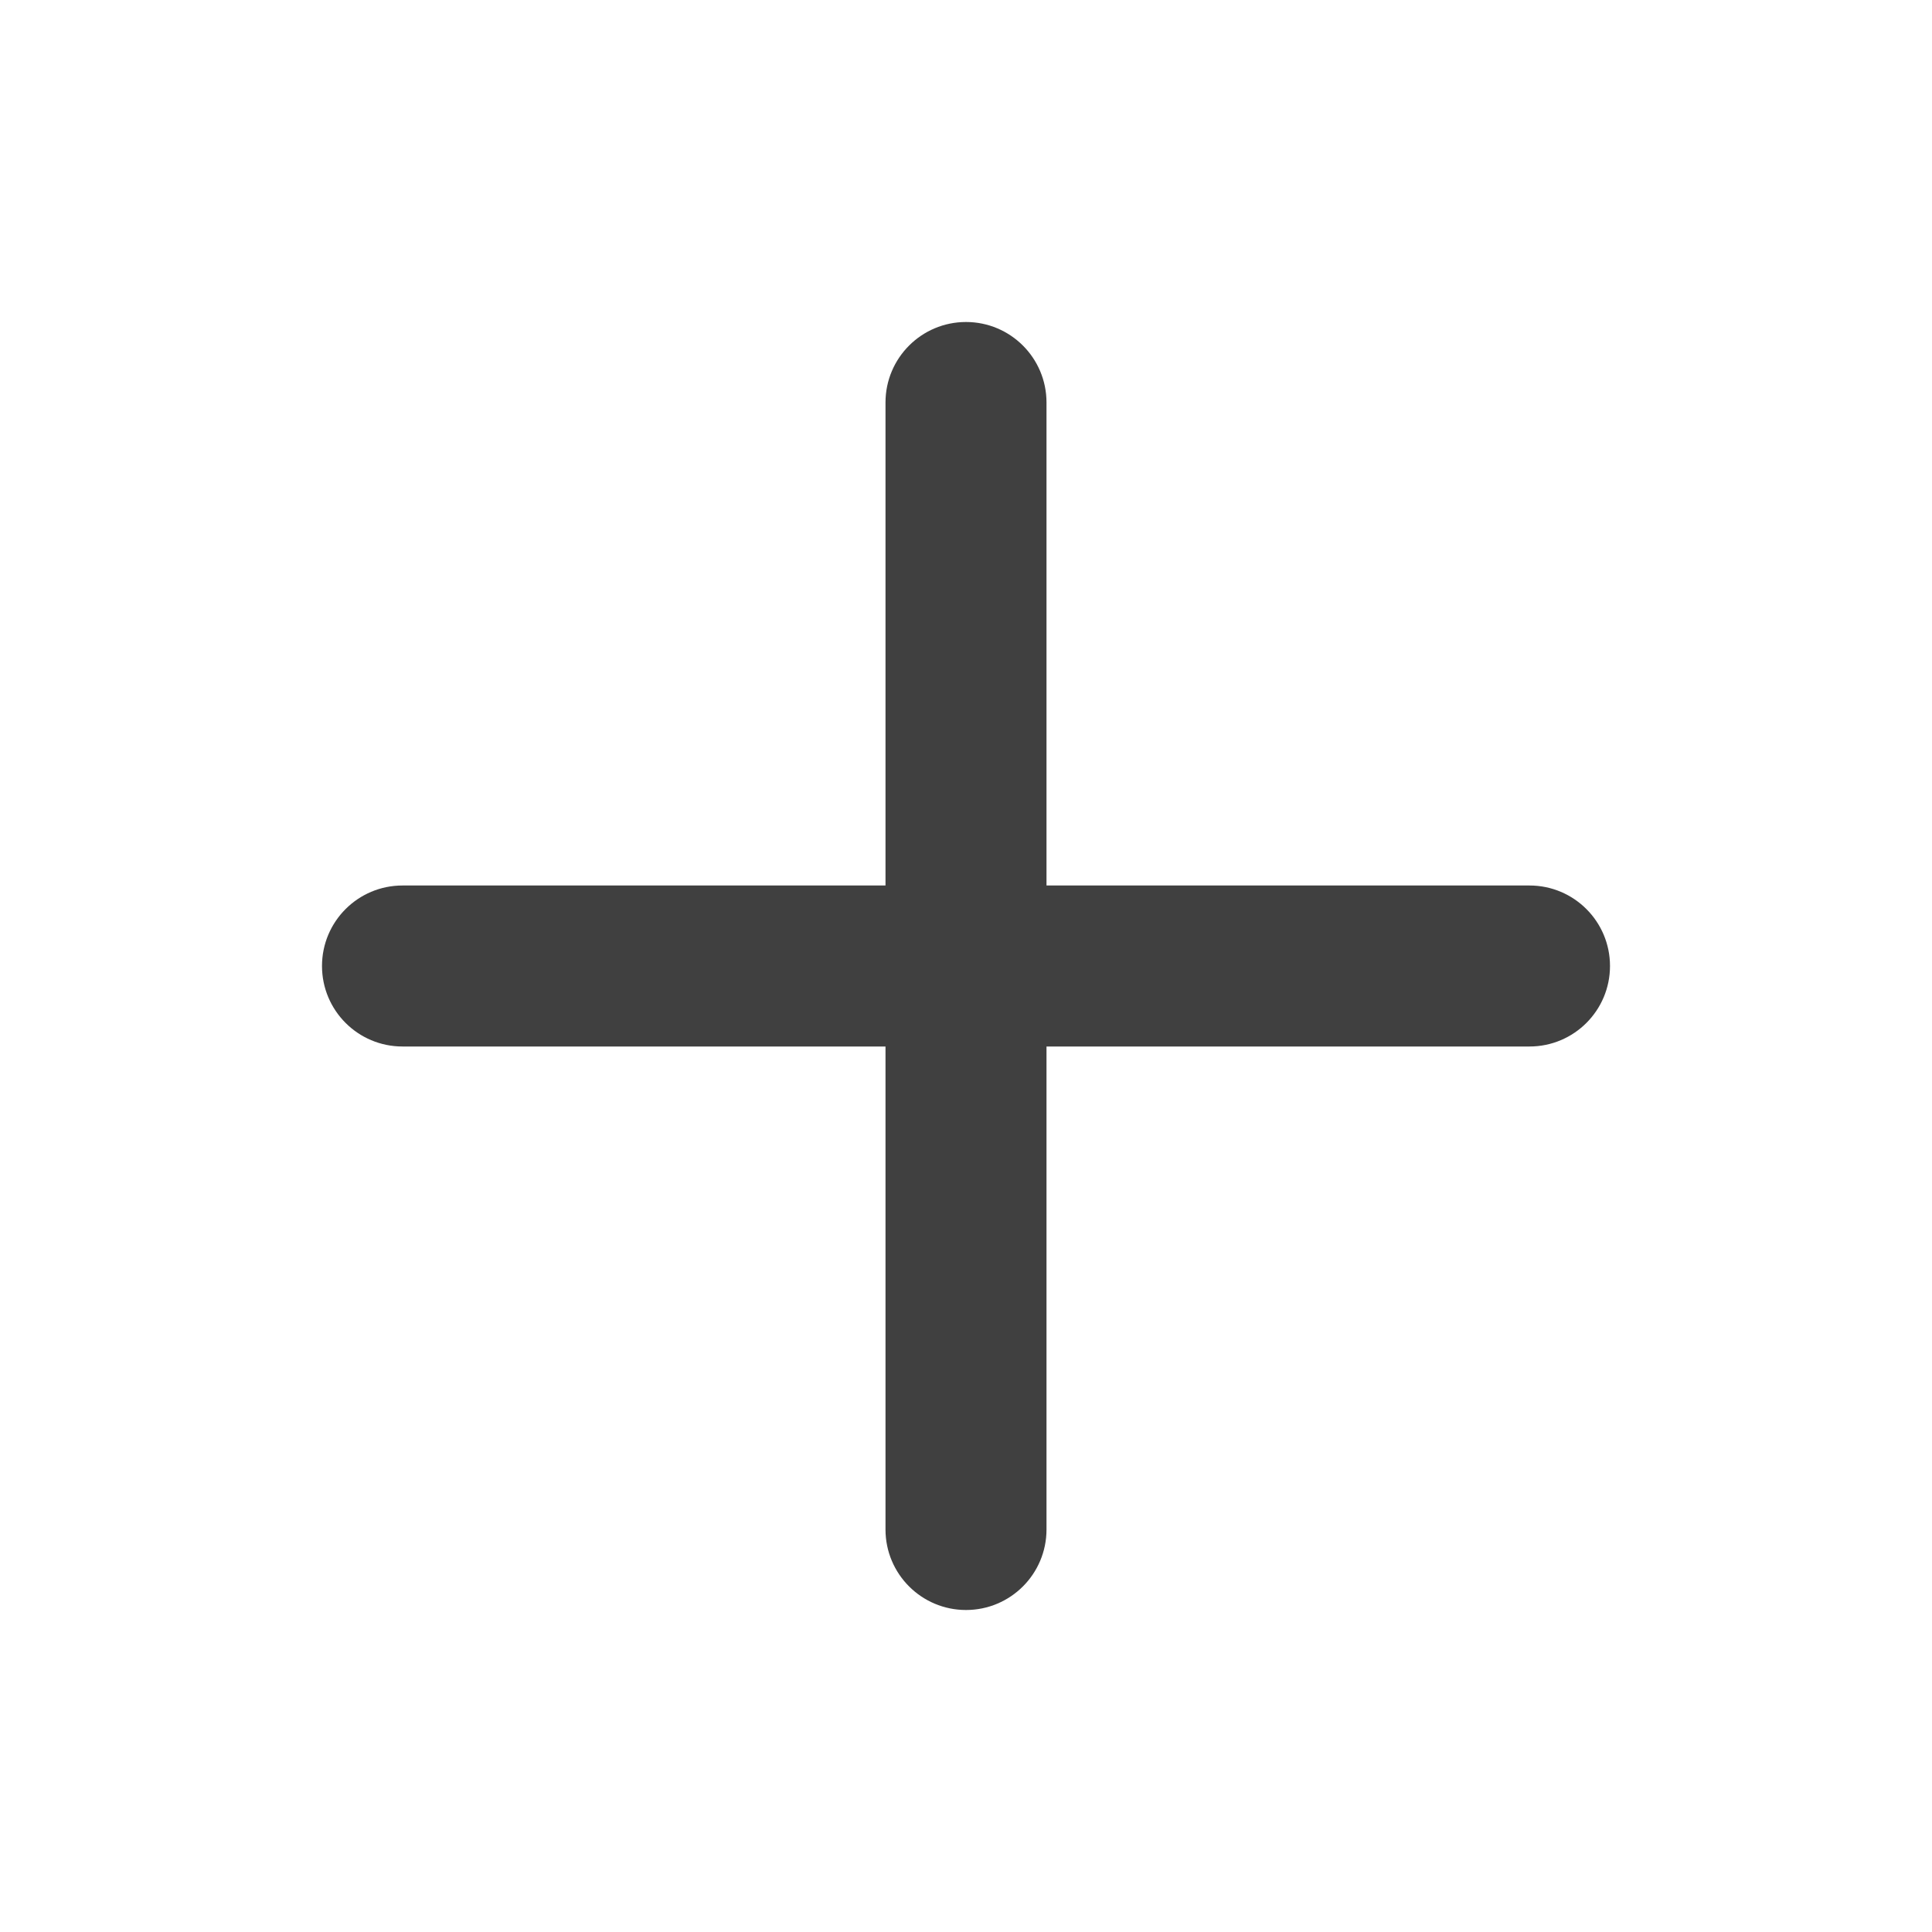
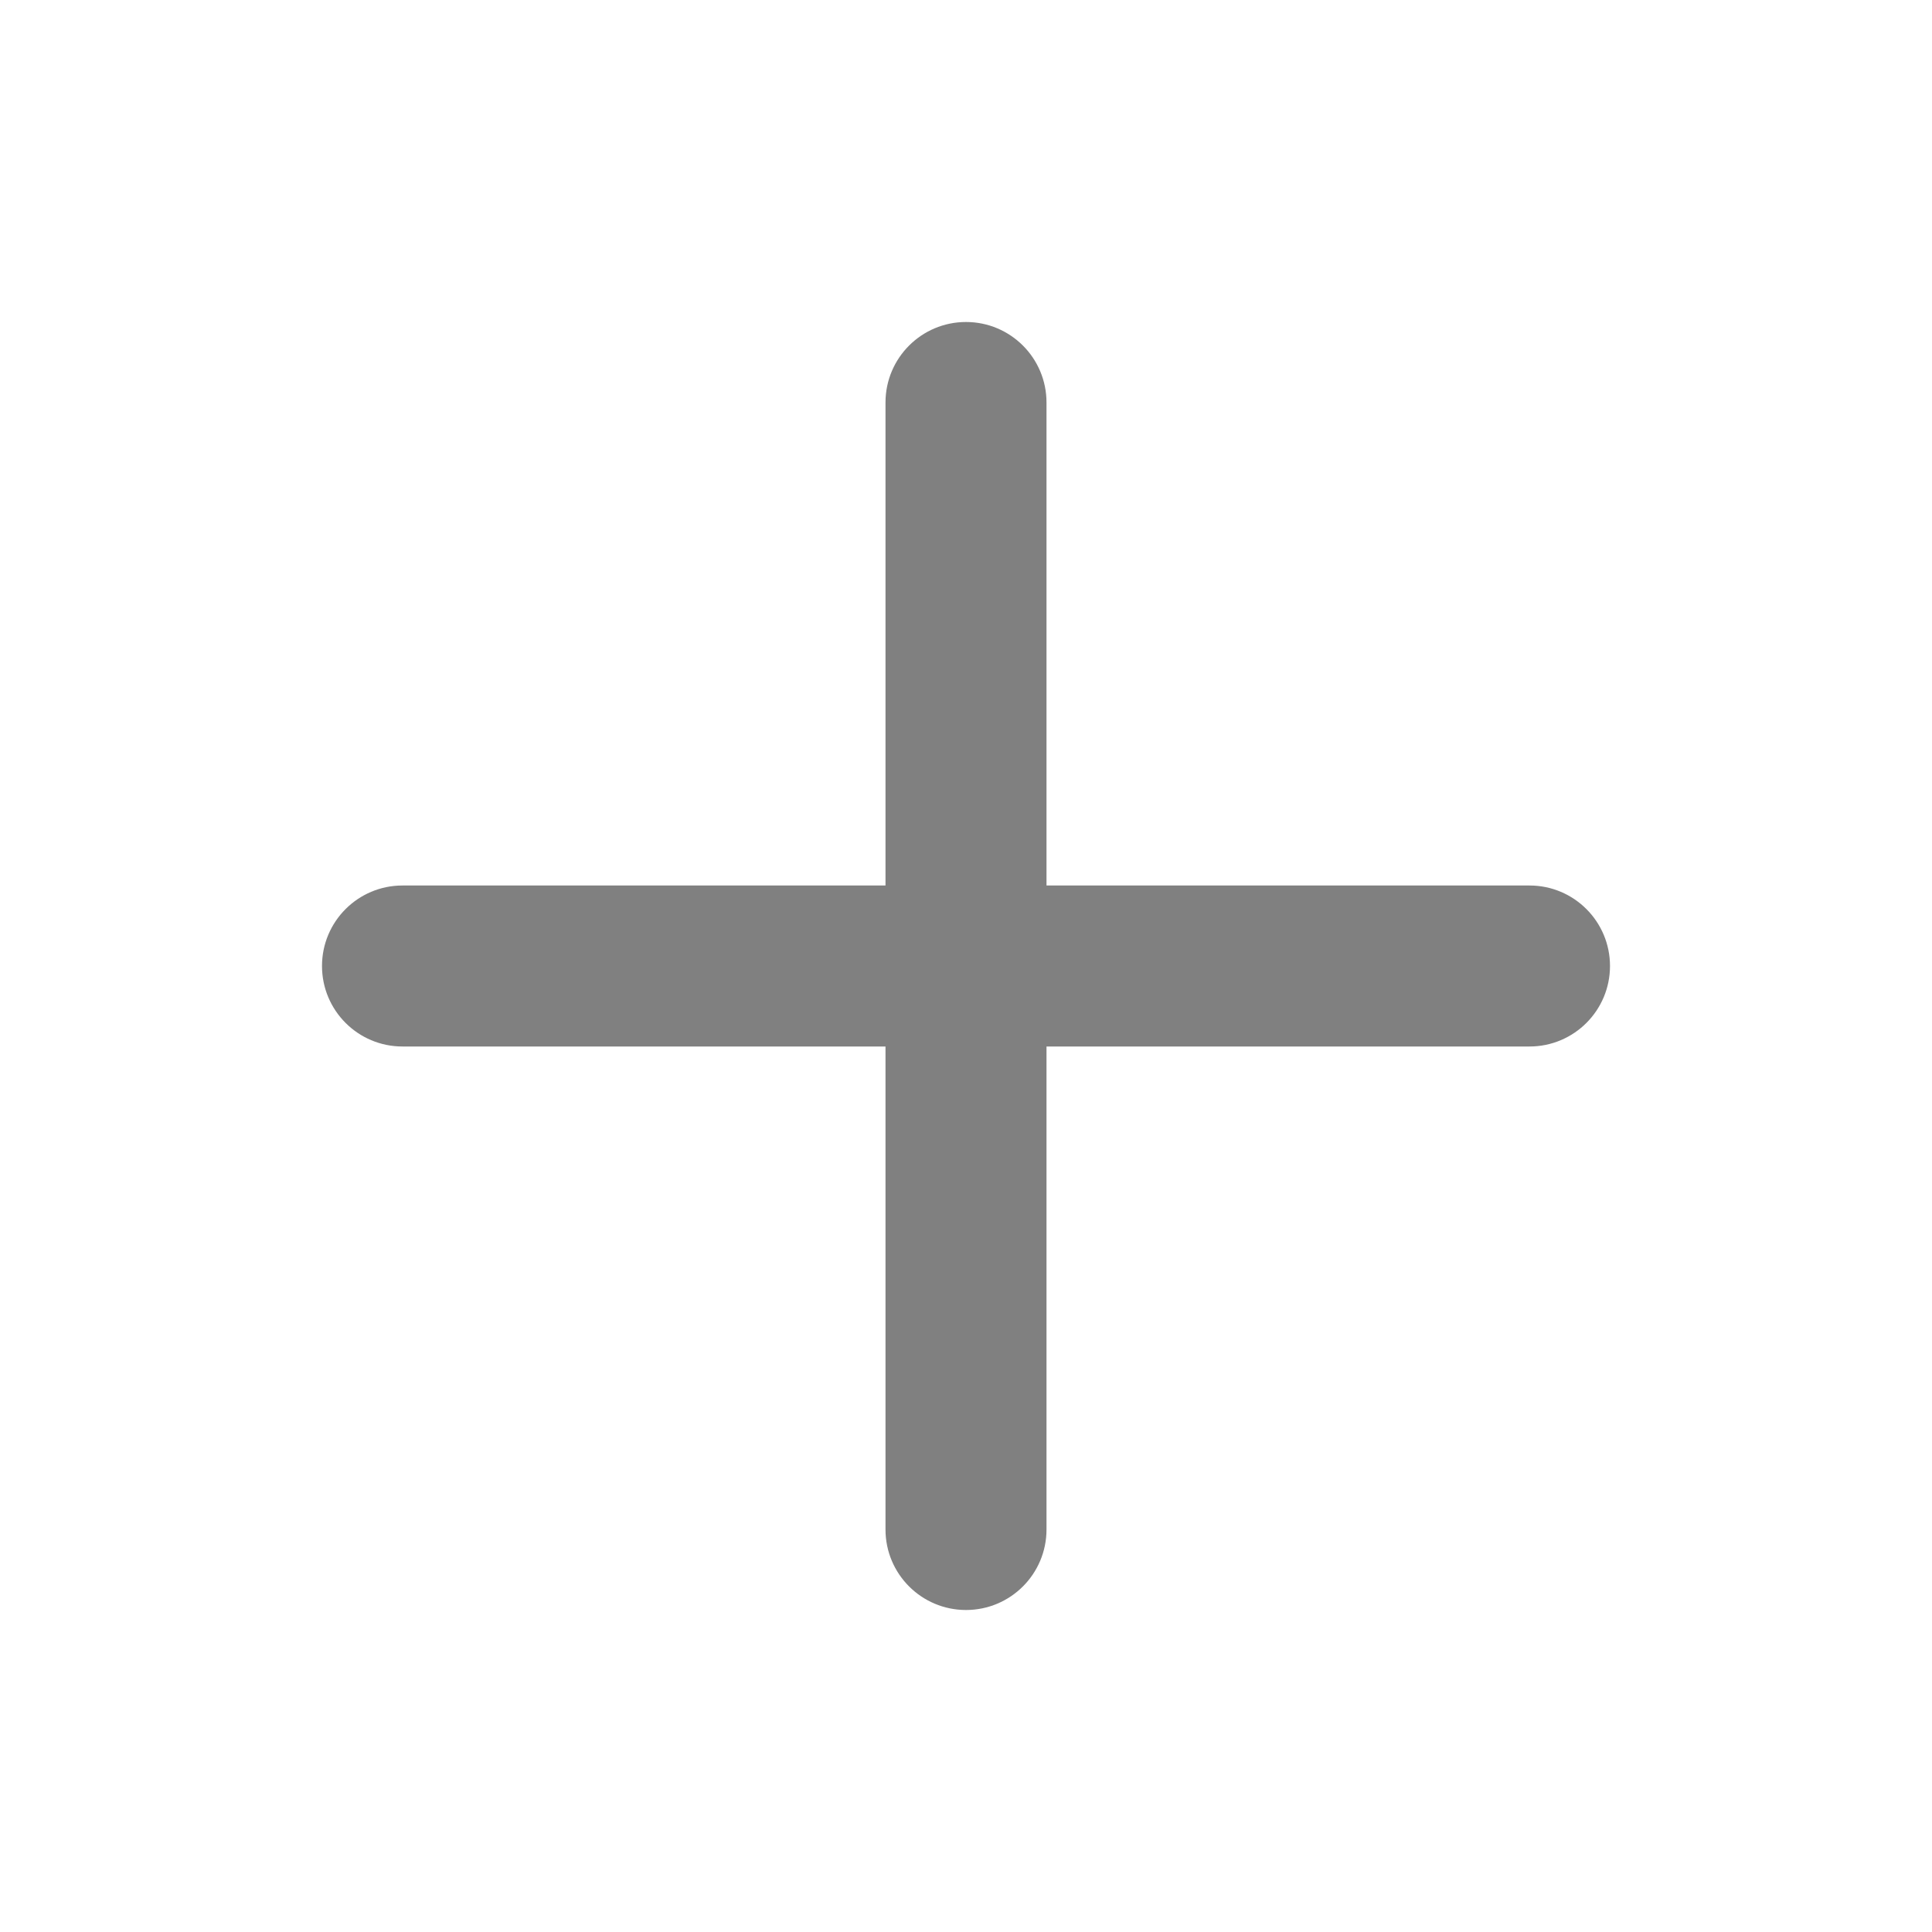
- <svg xmlns="http://www.w3.org/2000/svg" width="800" height="800" viewBox="0 0 24 24" data-name="Flat Color" class="prefix__icon prefix__flat-color">
-   <path d="M12 20a1 1 0 01-1-1v-6H5a1 1 0 010-2h6V5a1 1 0 012 0v6h6a1 1 0 010 2h-6v6a1 1 0 01-1 1z" fill="#404040" />
+ <svg xmlns="http://www.w3.org/2000/svg" width="800" height="800" viewBox="0 0 24 24">
+   <path d="M12 20a1 1 0 01-1-1v-6H5a1 1 0 010-2h6V5a1 1 0 012 0v6h6a1 1 0 010 2h-6v6a1 1 0 01-1 1z" fill="gray" />
</svg>
